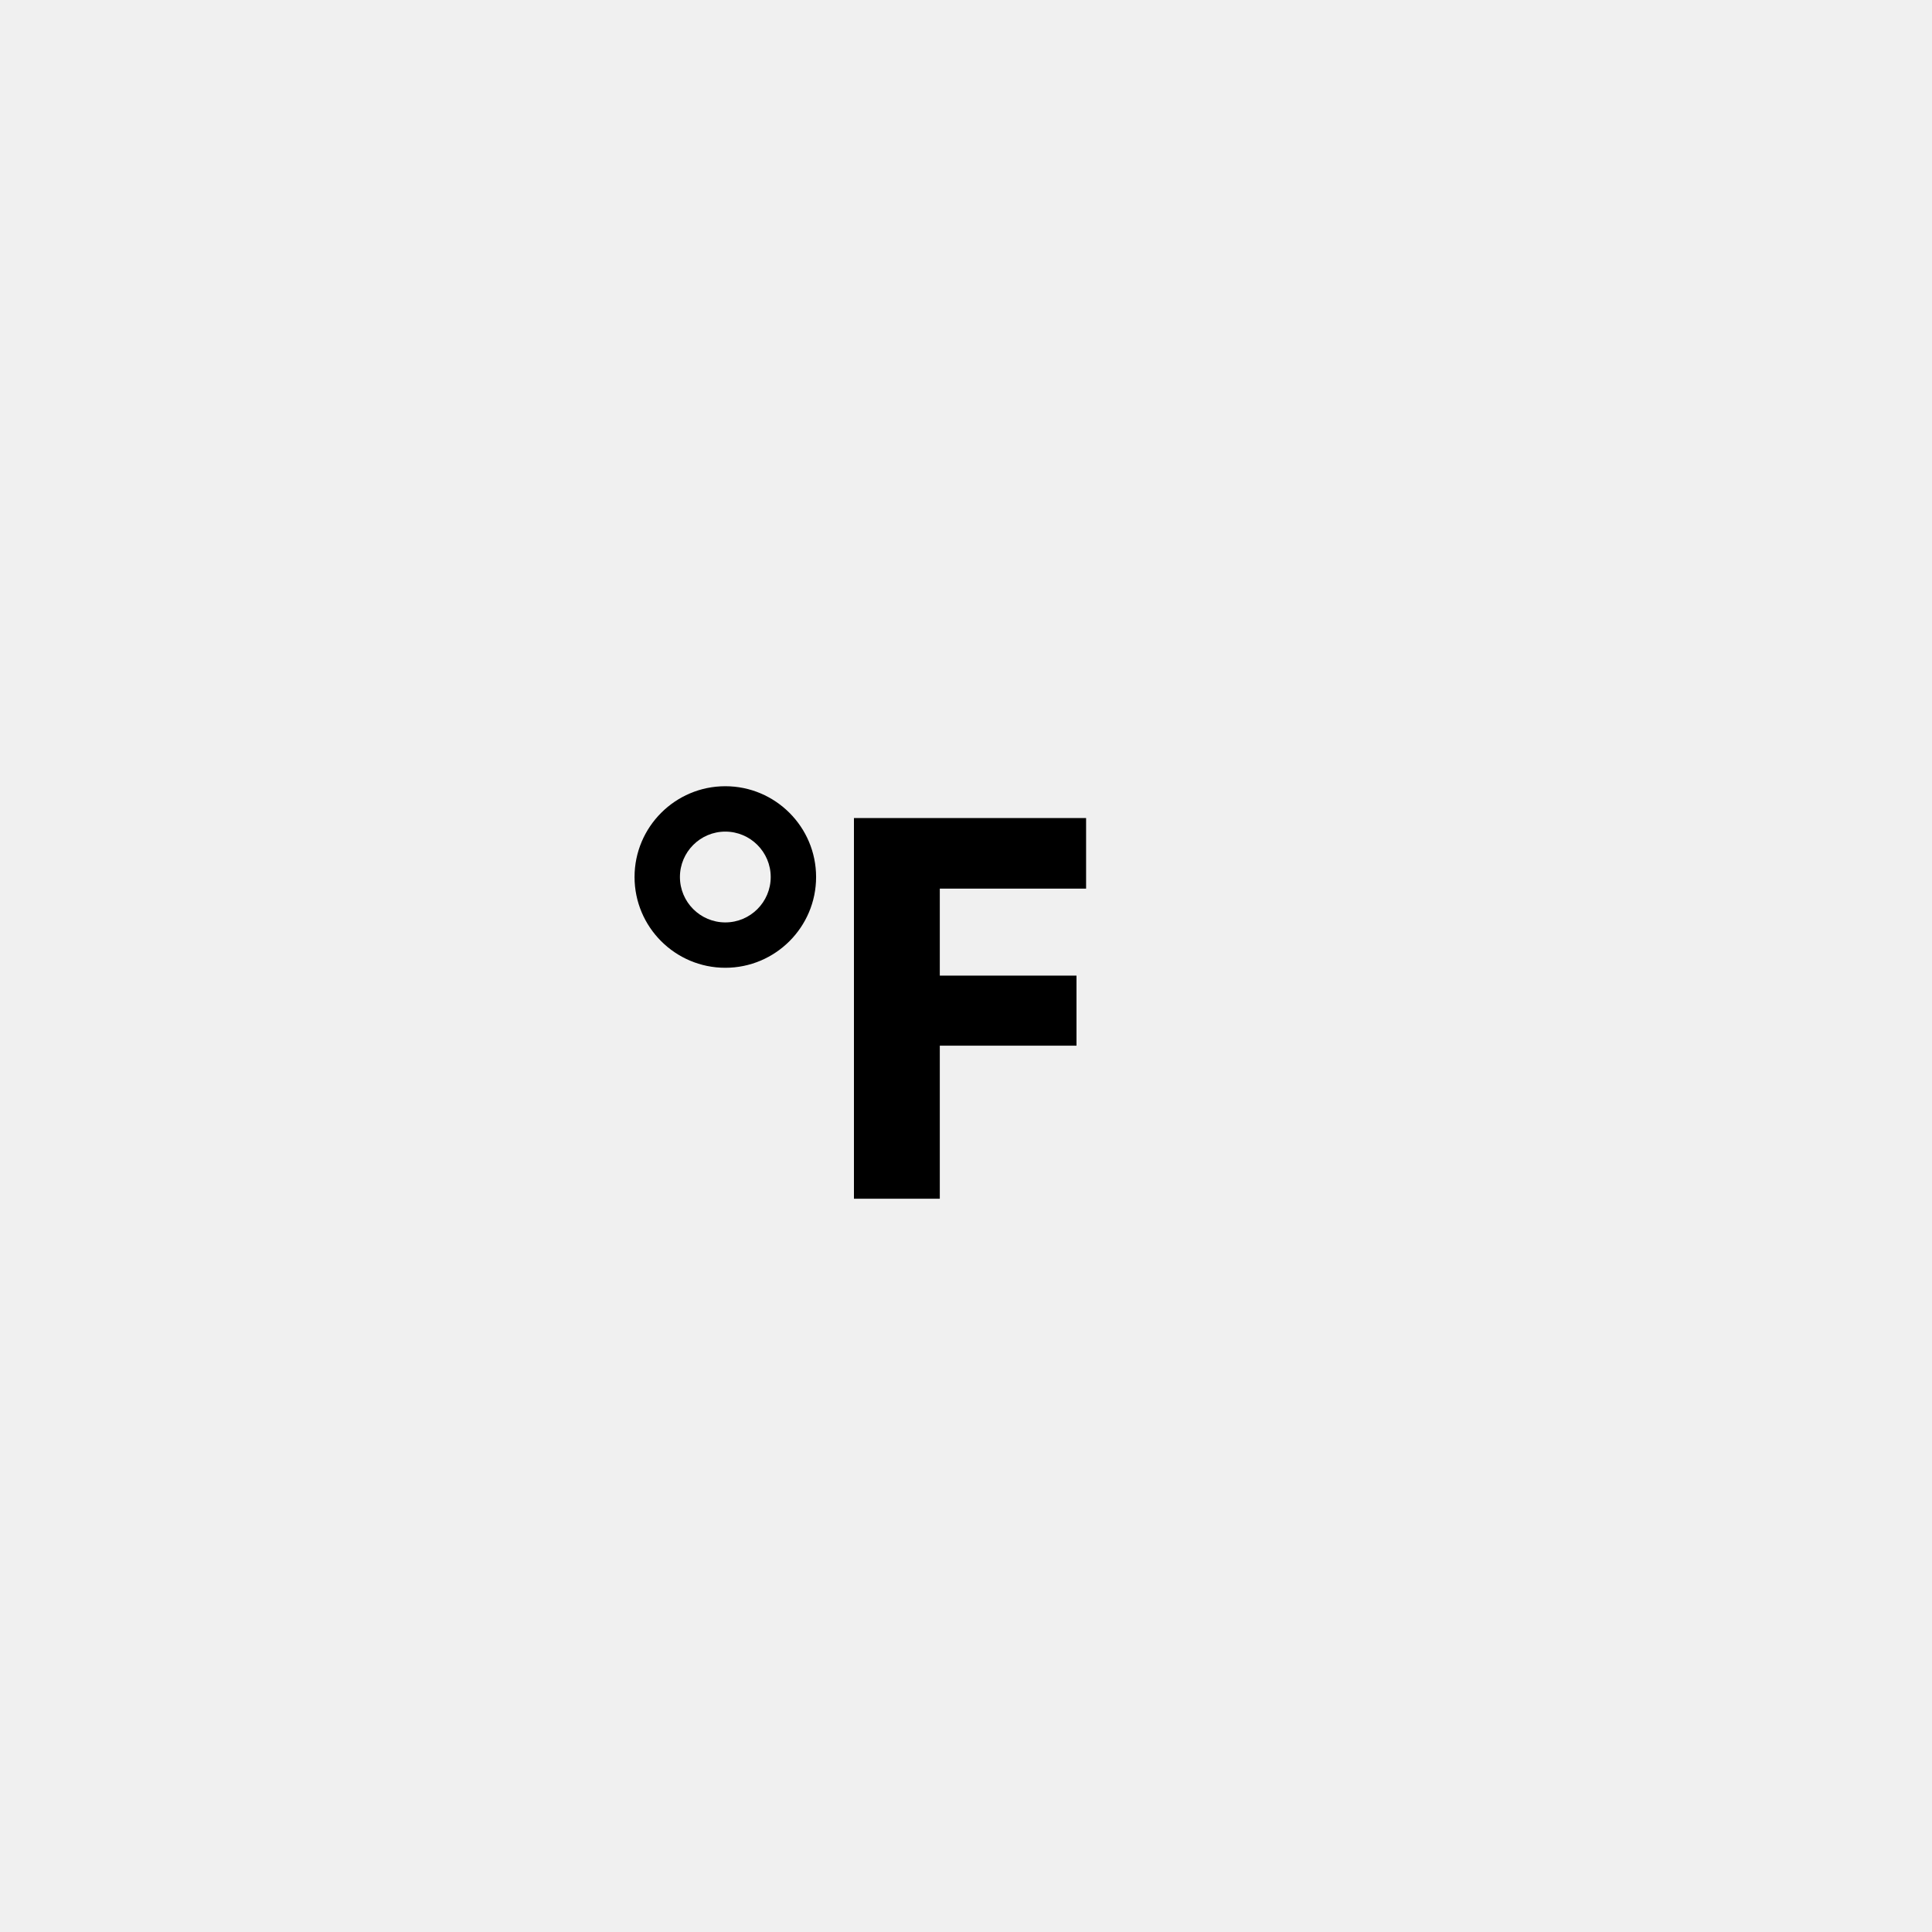
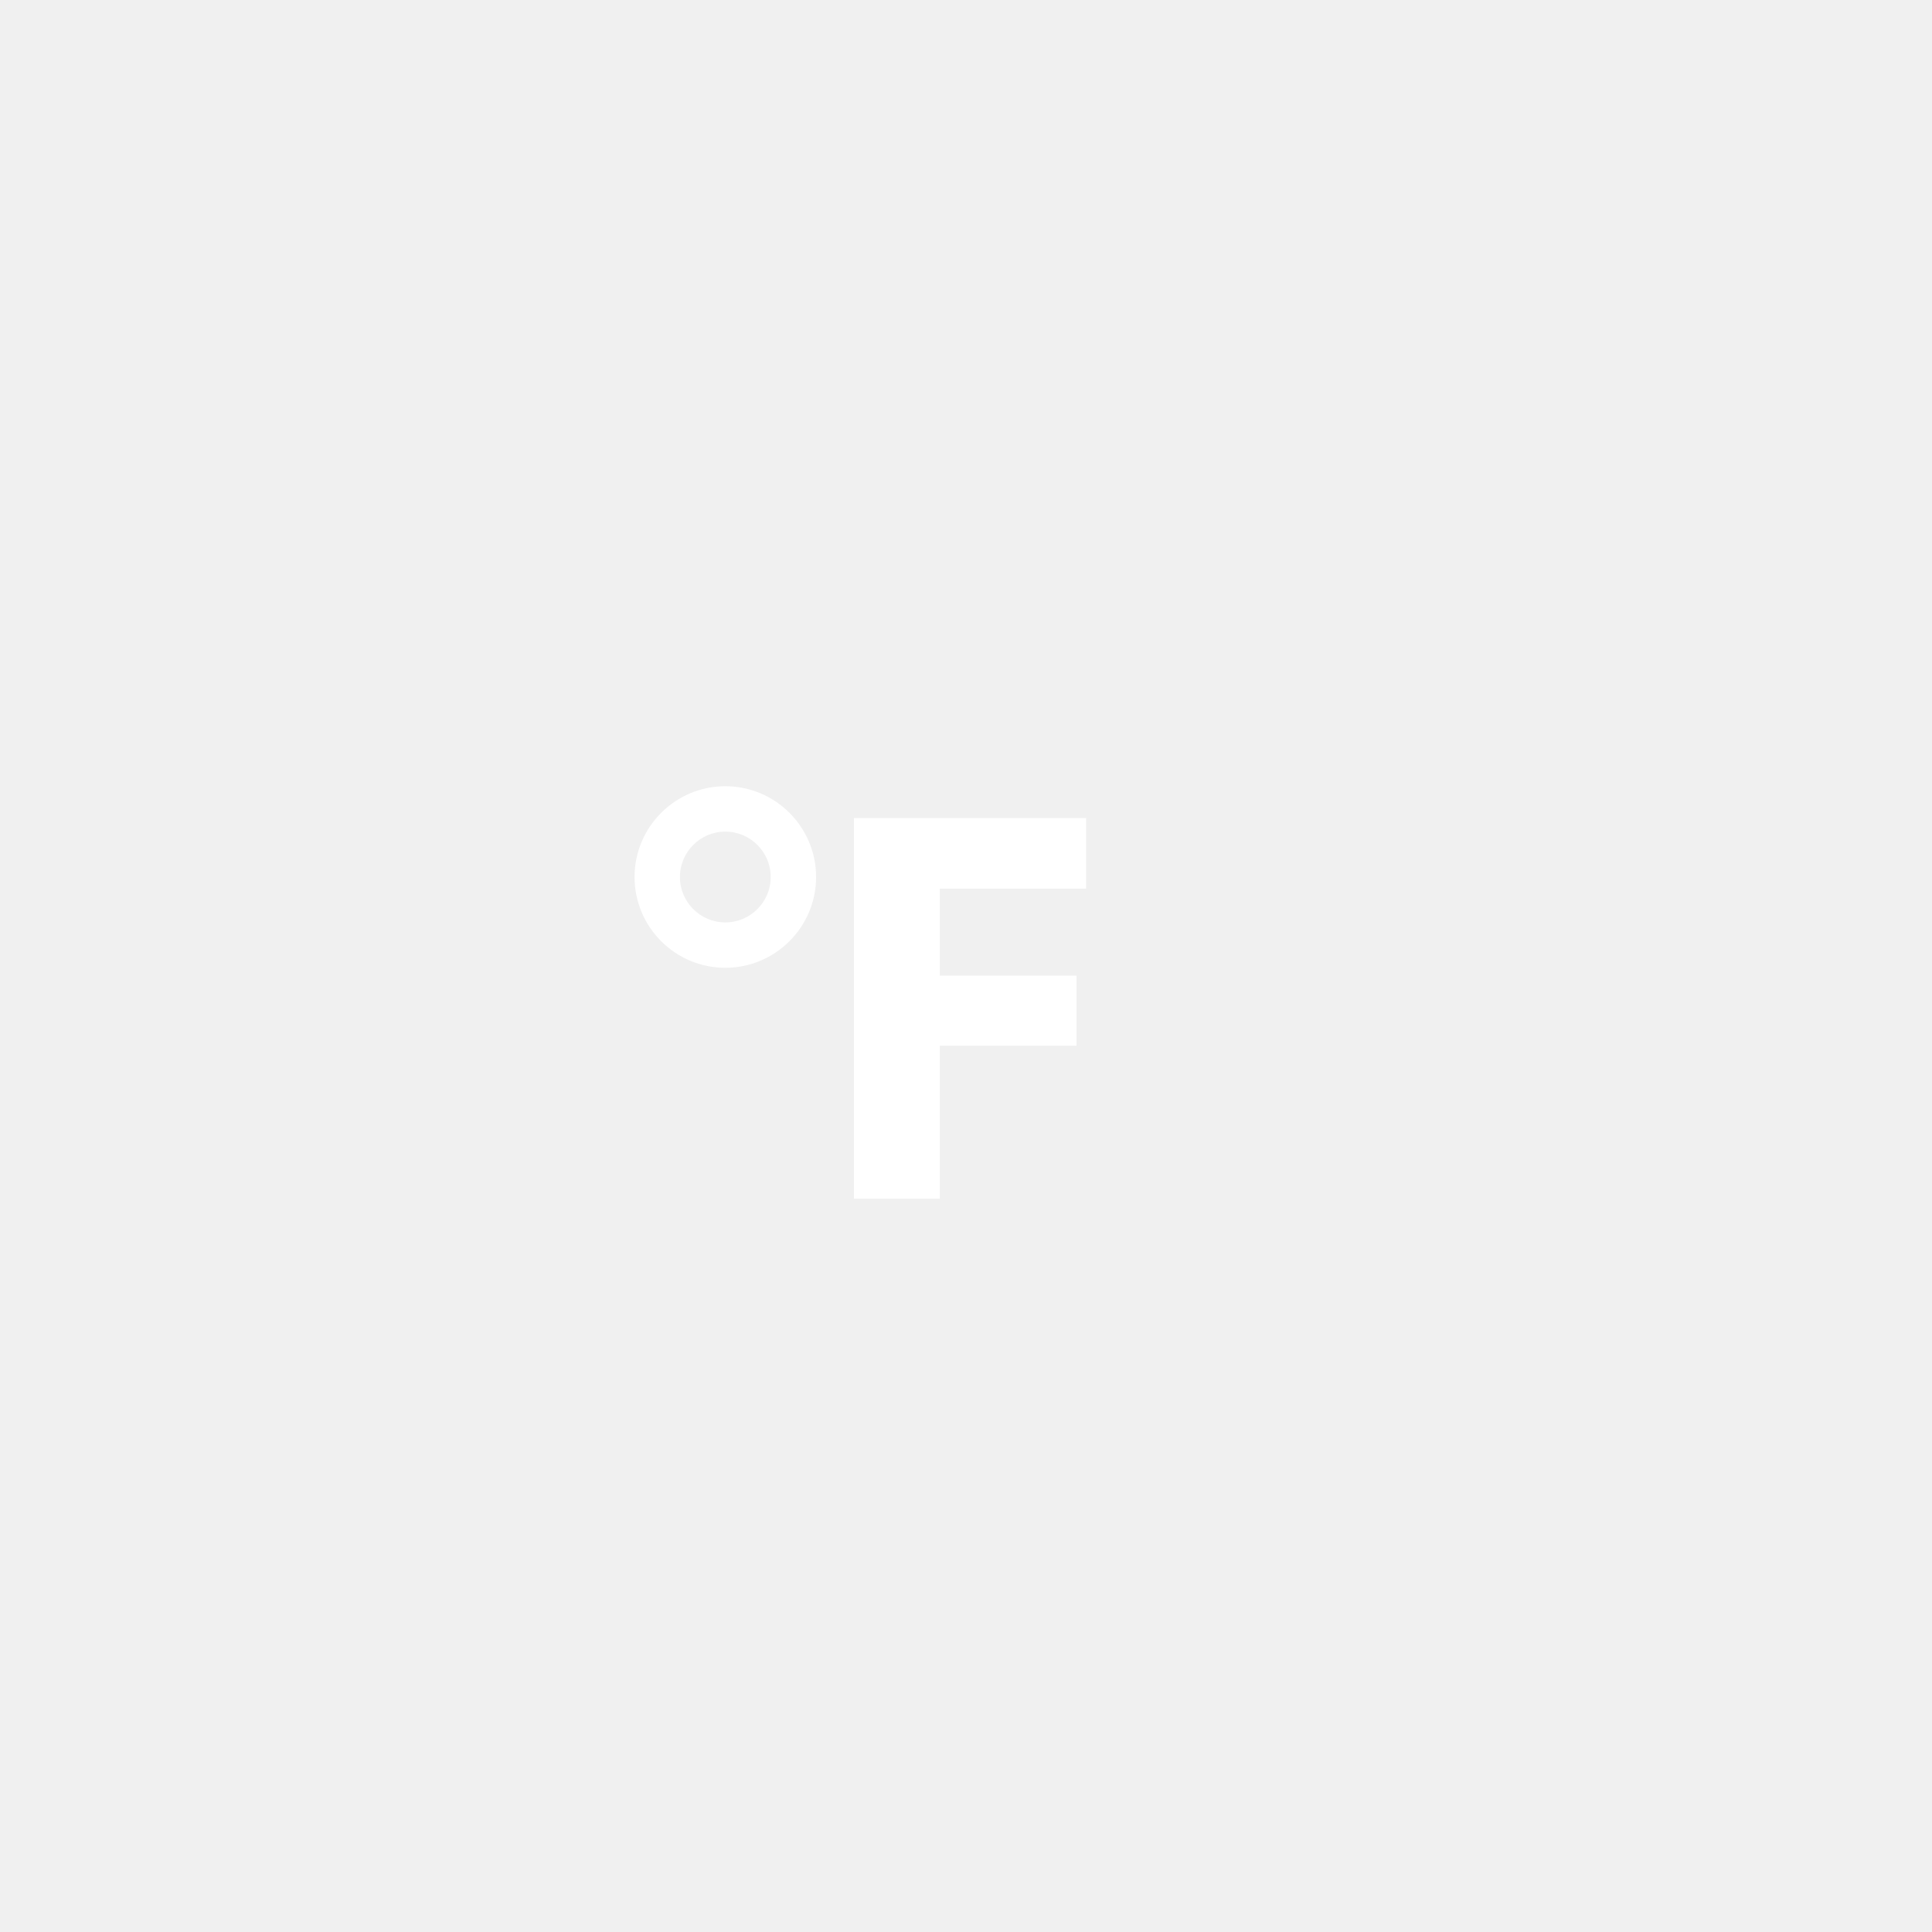
- <svg xmlns="http://www.w3.org/2000/svg" version="1.1" id="Layer_1" x="0px" y="0px" width="100px" height="100px" viewBox="0 0 100 100" enable-background="new 0 0 100 100" xml:space="preserve">
+ <svg xmlns="http://www.w3.org/2000/svg" version="1.1" id="Layer_1" x="0px" y="0px" width="100px" height="100px" fill="#fff" viewBox="0 0 100 100" enable-background="new 0 0 100 100" xml:space="preserve">
  <g>
    <g>
      <path d="M37.542,50.092c-2.591,0-4.698-2.105-4.698-4.698c0-2.591,2.107-4.699,4.698-4.699s4.699,2.108,4.699,4.699    C42.241,47.986,40.133,50.092,37.542,50.092z M37.542,43.044c-1.296,0-2.349,1.056-2.349,2.35c0,1.296,1.053,2.35,2.349,2.35    s2.35-1.054,2.35-2.35C39.892,44.1,38.838,43.044,37.542,43.044z" />
    </g>
    <g>
      <path d="M44.2,42.342h12.016v3.653h-7.572v4.503h7.075v3.626h-7.075v7.922H44.2V42.342z" />
    </g>
  </g>
</svg>
